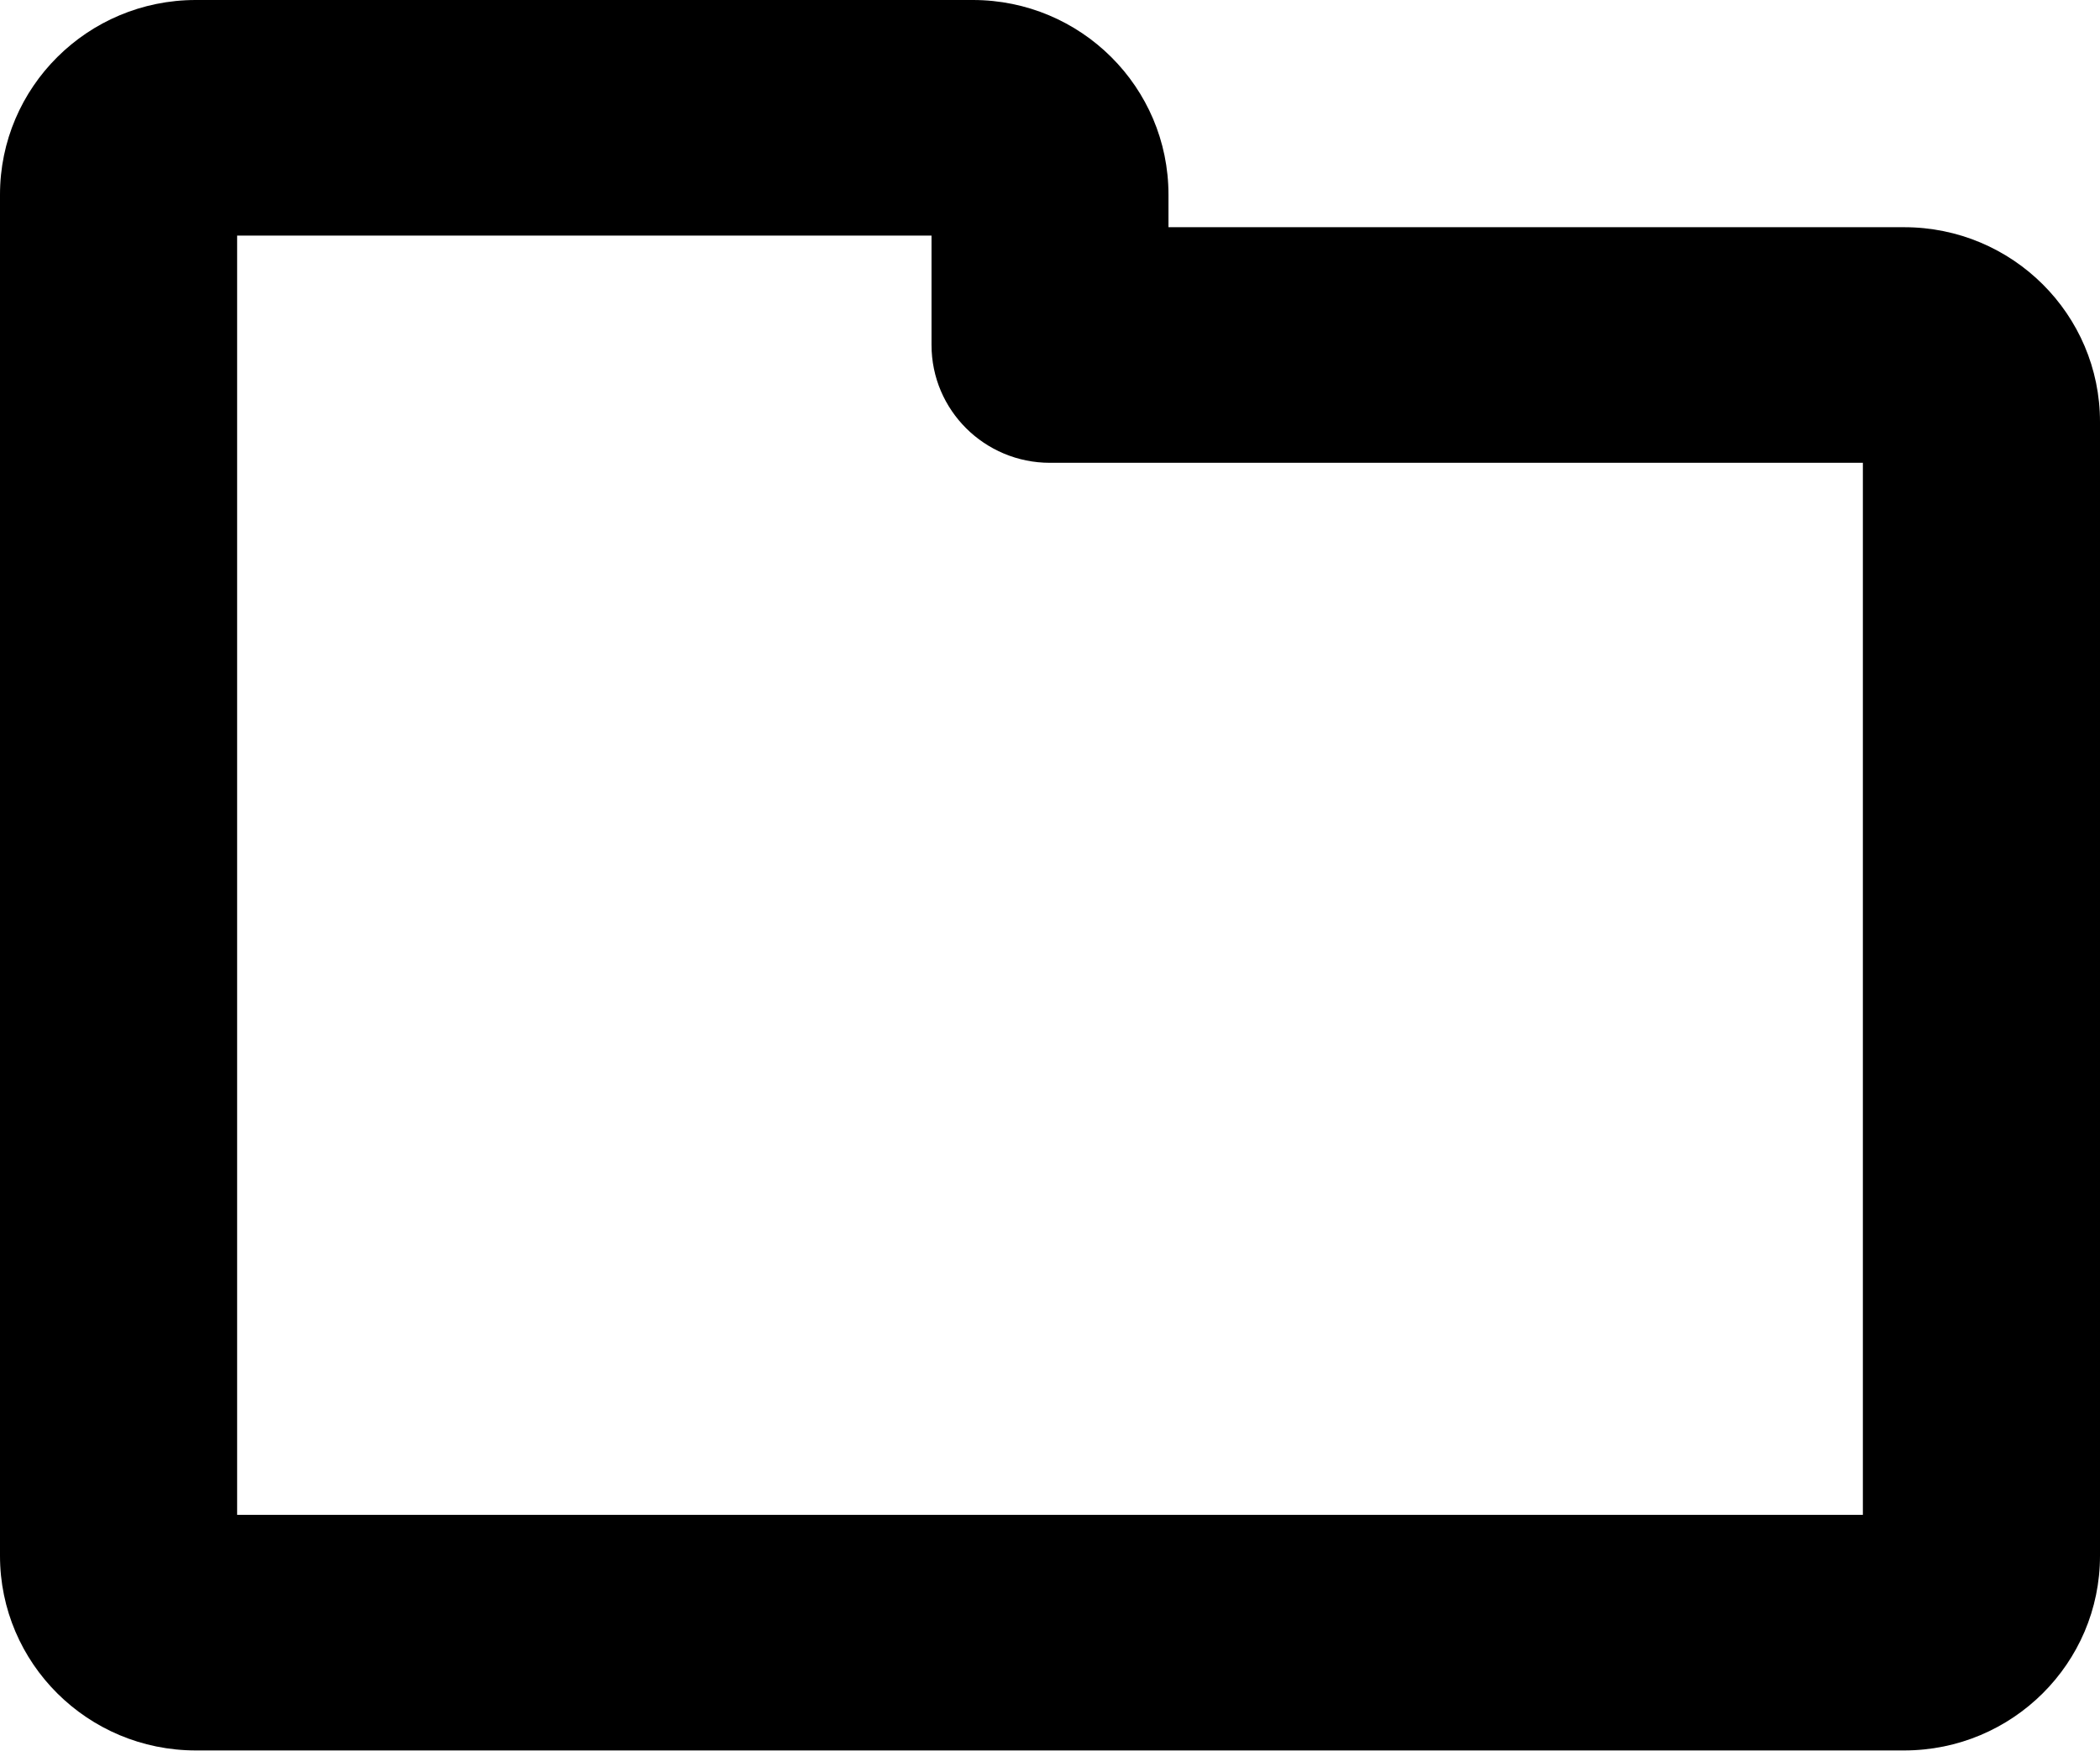
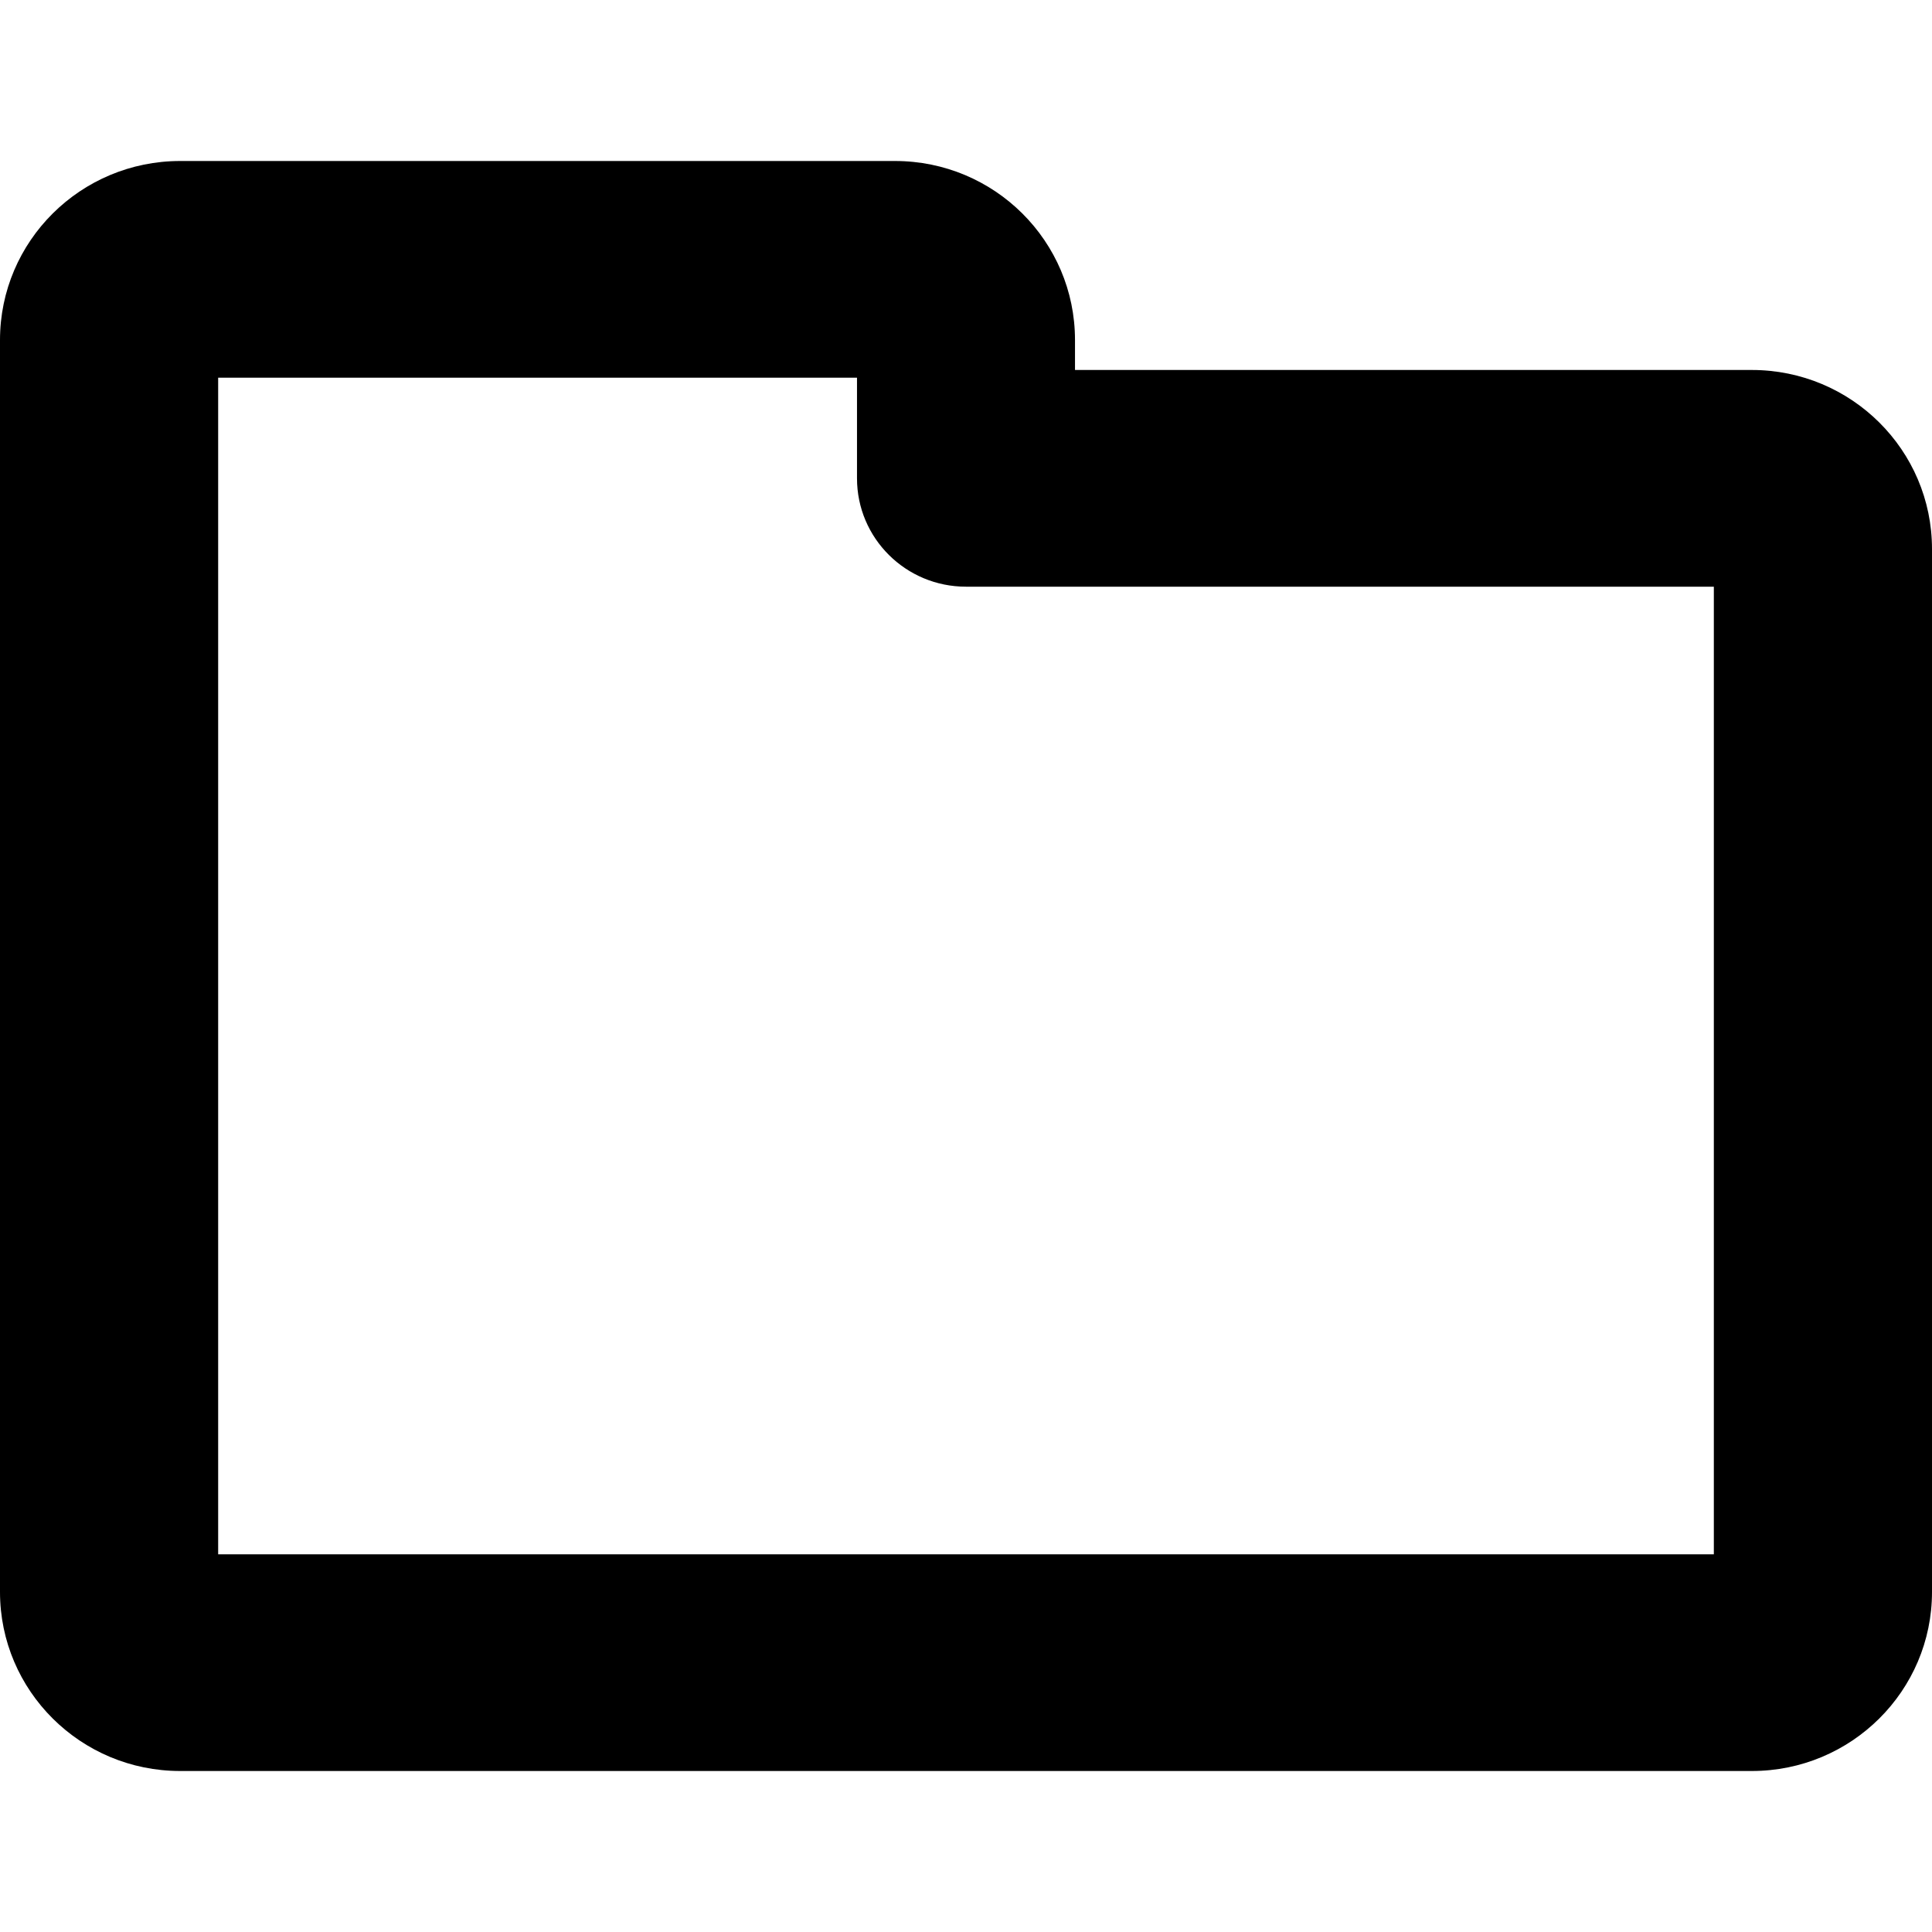
- <svg xmlns="http://www.w3.org/2000/svg" width="12" height="10" viewBox="0 0 12 10">
-   <path fill-rule="evenodd" d="M10.645,3.644 L6,3.644 C5.626,3.644 5.323,3.343 5.323,2.971 L5.323,2.346 L1.355,2.346 L1.355,3.398 L1.355,3.413 L1.355,9.654 L10.645,9.654 L10.645,3.644 Z M6.677,2.298 L10.881,2.298 C11.499,2.298 12,2.796 12,3.41 L12,9.888 C12,10.502 11.499,11 10.881,11 L1.119,11 C0.501,11 0,10.502 0,9.888 L0,3.41 C0,3.405 0,3.405 0,3.398 L0,2.112 C0,1.498 0.501,1 1.119,1 L5.559,1 C6.177,1 6.677,1.498 6.677,2.112 L6.677,2.298 Z" transform="translate(0 -1)" />
+ <svg xmlns="http://www.w3.org/2000/svg" width="12" height="12" viewBox="0 0 12 12">
+   <path fill-rule="evenodd" d="M10.645,3.644 L6,3.644 C5.626,3.644 5.323,3.343 5.323,2.971 L5.323,2.346 L1.355,2.346 L1.355,3.398 L1.355,3.413 L1.355,9.654 L10.645,9.654 L10.645,3.644 Z M6.677,2.298 L10.881,2.298 C11.499,2.298 12,2.796 12,3.41 L12,9.888 C12,10.502 11.499,11 10.881,11 L1.119,11 C0.501,11 0,10.502 0,9.888 L0,3.41 C0,3.405 0,3.405 0,3.398 L0,2.112 C0,1.498 0.501,1 1.119,1 L5.559,1 C6.177,1 6.677,1.498 6.677,2.112 L6.677,2.298 Z" />
</svg>
